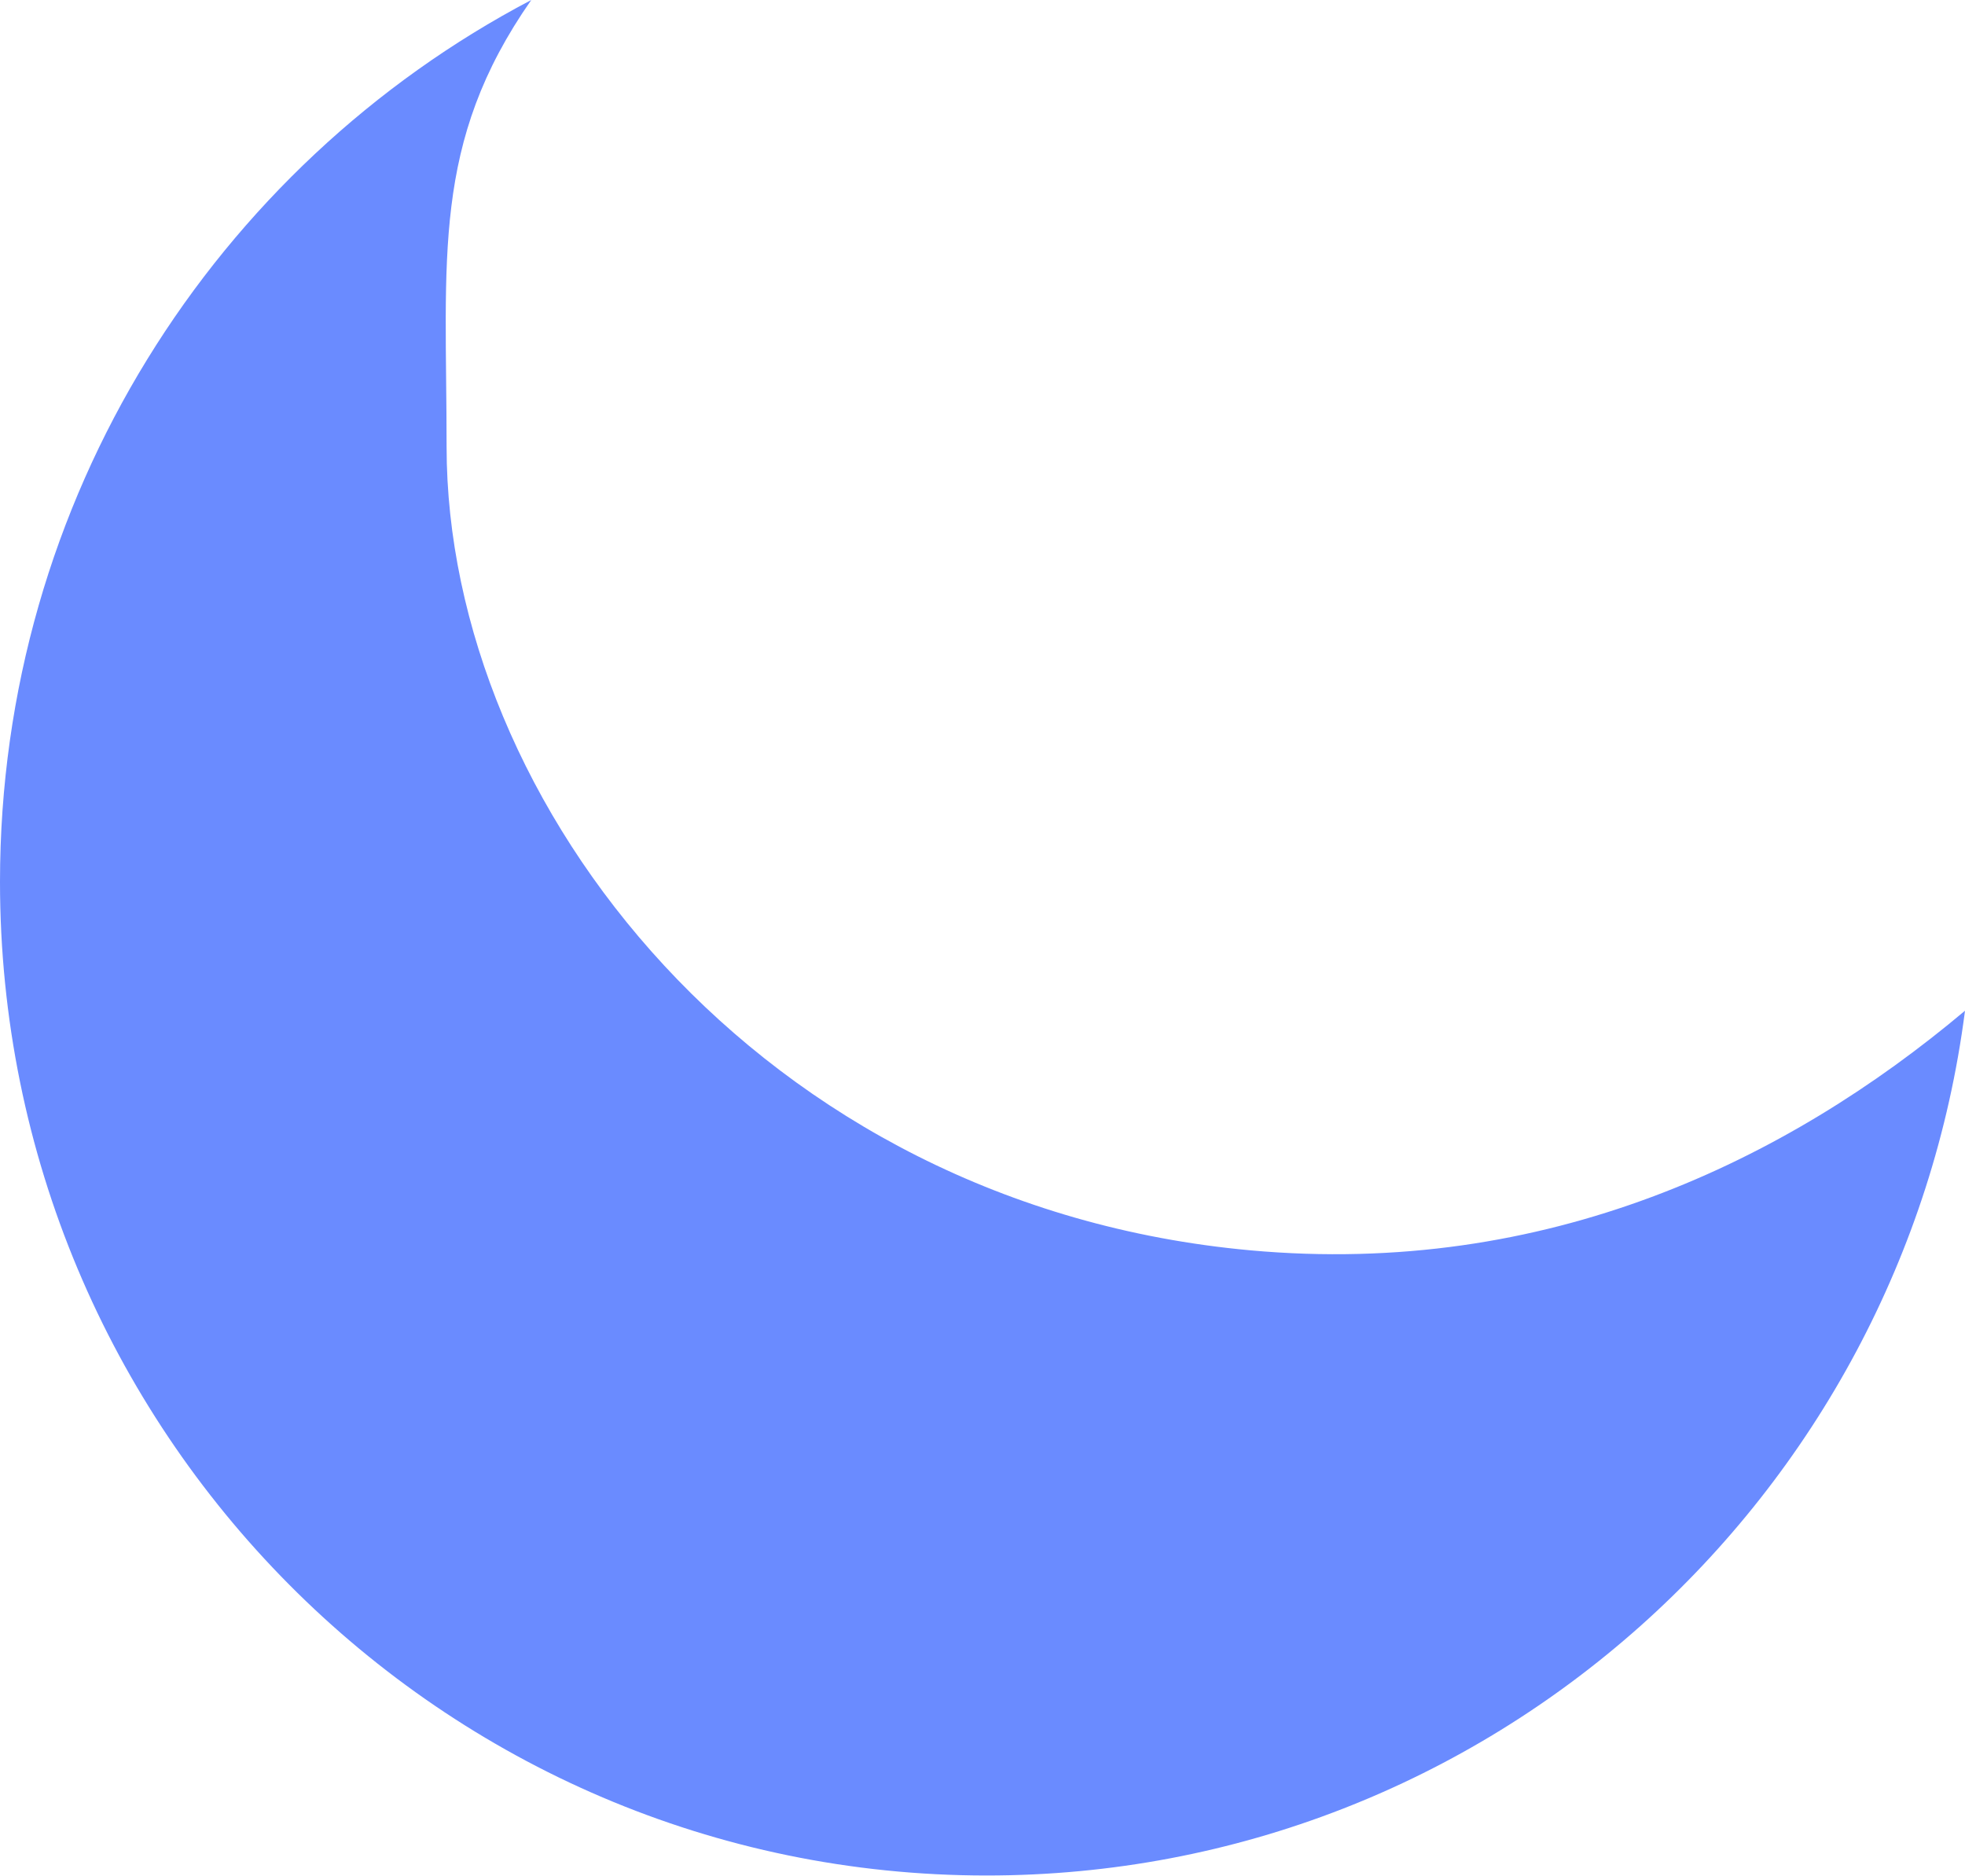
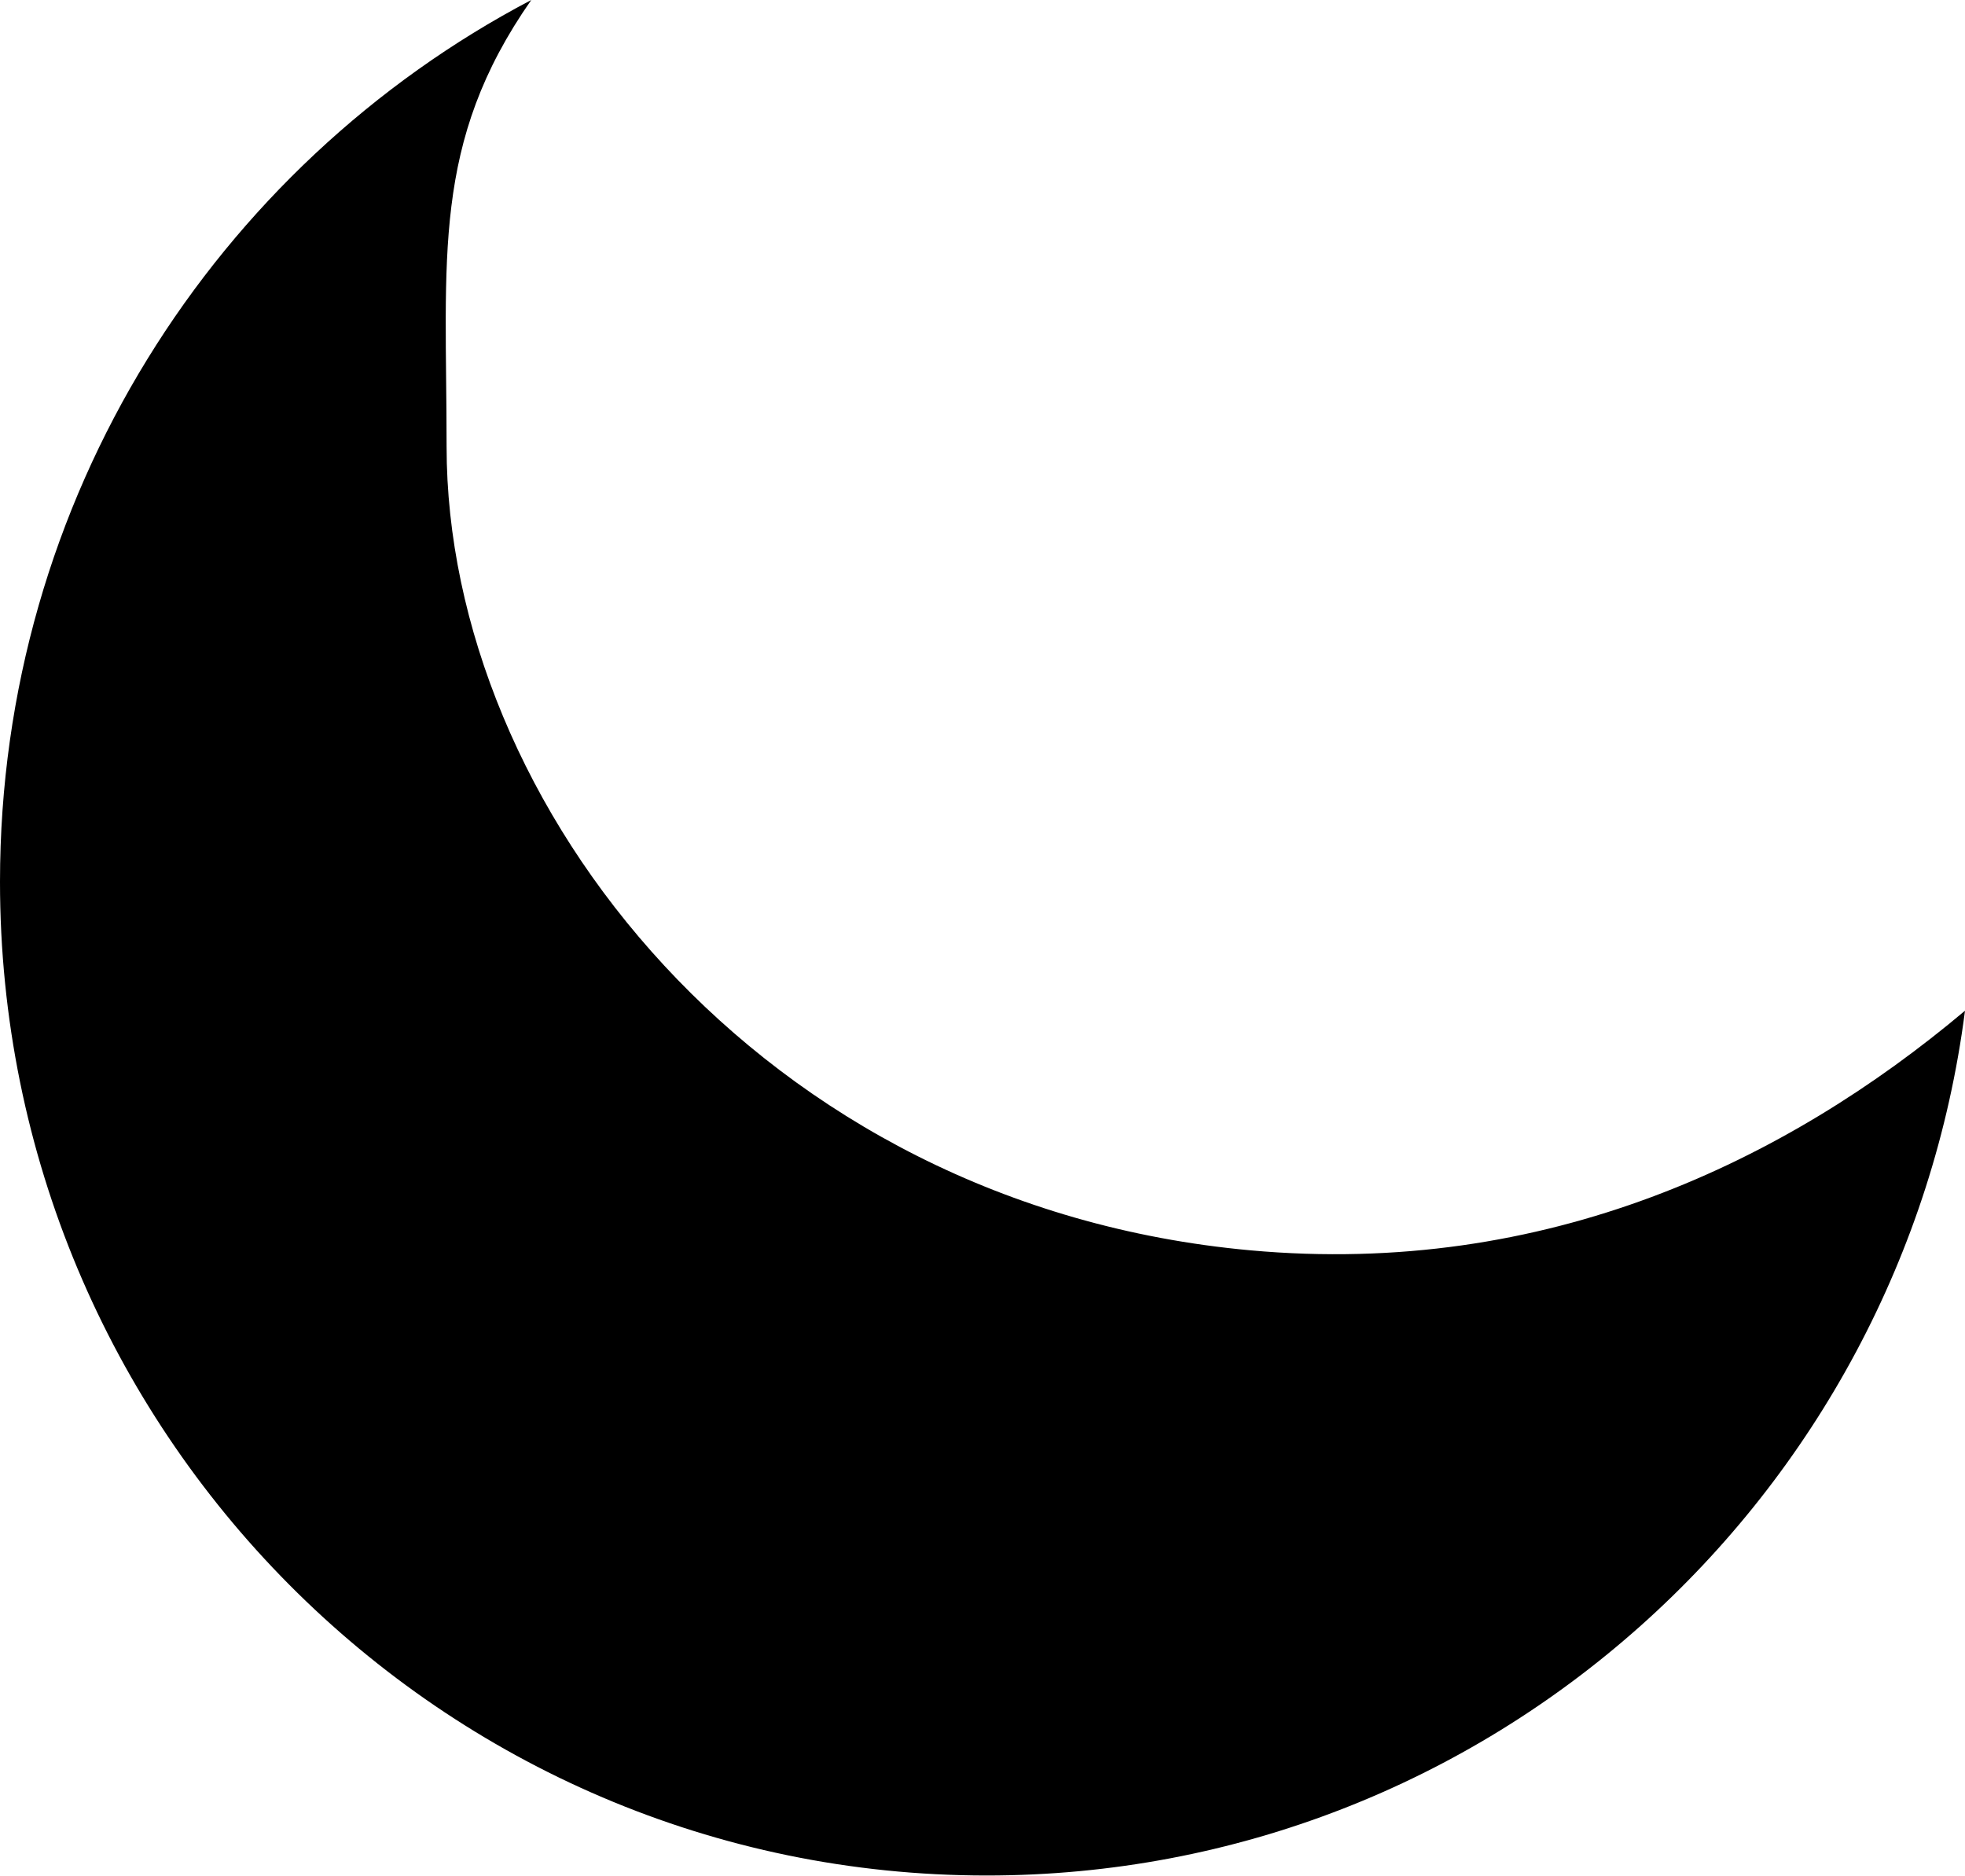
<svg xmlns="http://www.w3.org/2000/svg" width="22" height="21" viewBox="0 0 22 21" fill="none">
-   <path d="M22 11.317C20 13 17.313 14.301 14 14C8.5 13.5 5 9 5 5C5 2.888 4.827 1.605 5.948 0C2.414 1.856 0 5.581 0 9.873C0 16.018 4.945 21 11.046 21C16.661 21 21.297 16.78 22 11.317Z" fill="#6A8BFF" />
+   <path d="M22 11.317C20 13 17.313 14.301 14 14C8.5 13.5 5 9 5 5C5 2.888 4.827 1.605 5.948 0C2.414 1.856 0 5.581 0 9.873C0 16.018 4.945 21 11.046 21C16.661 21 21.297 16.78 22 11.317Z" fill="currentColor" />
</svg>
